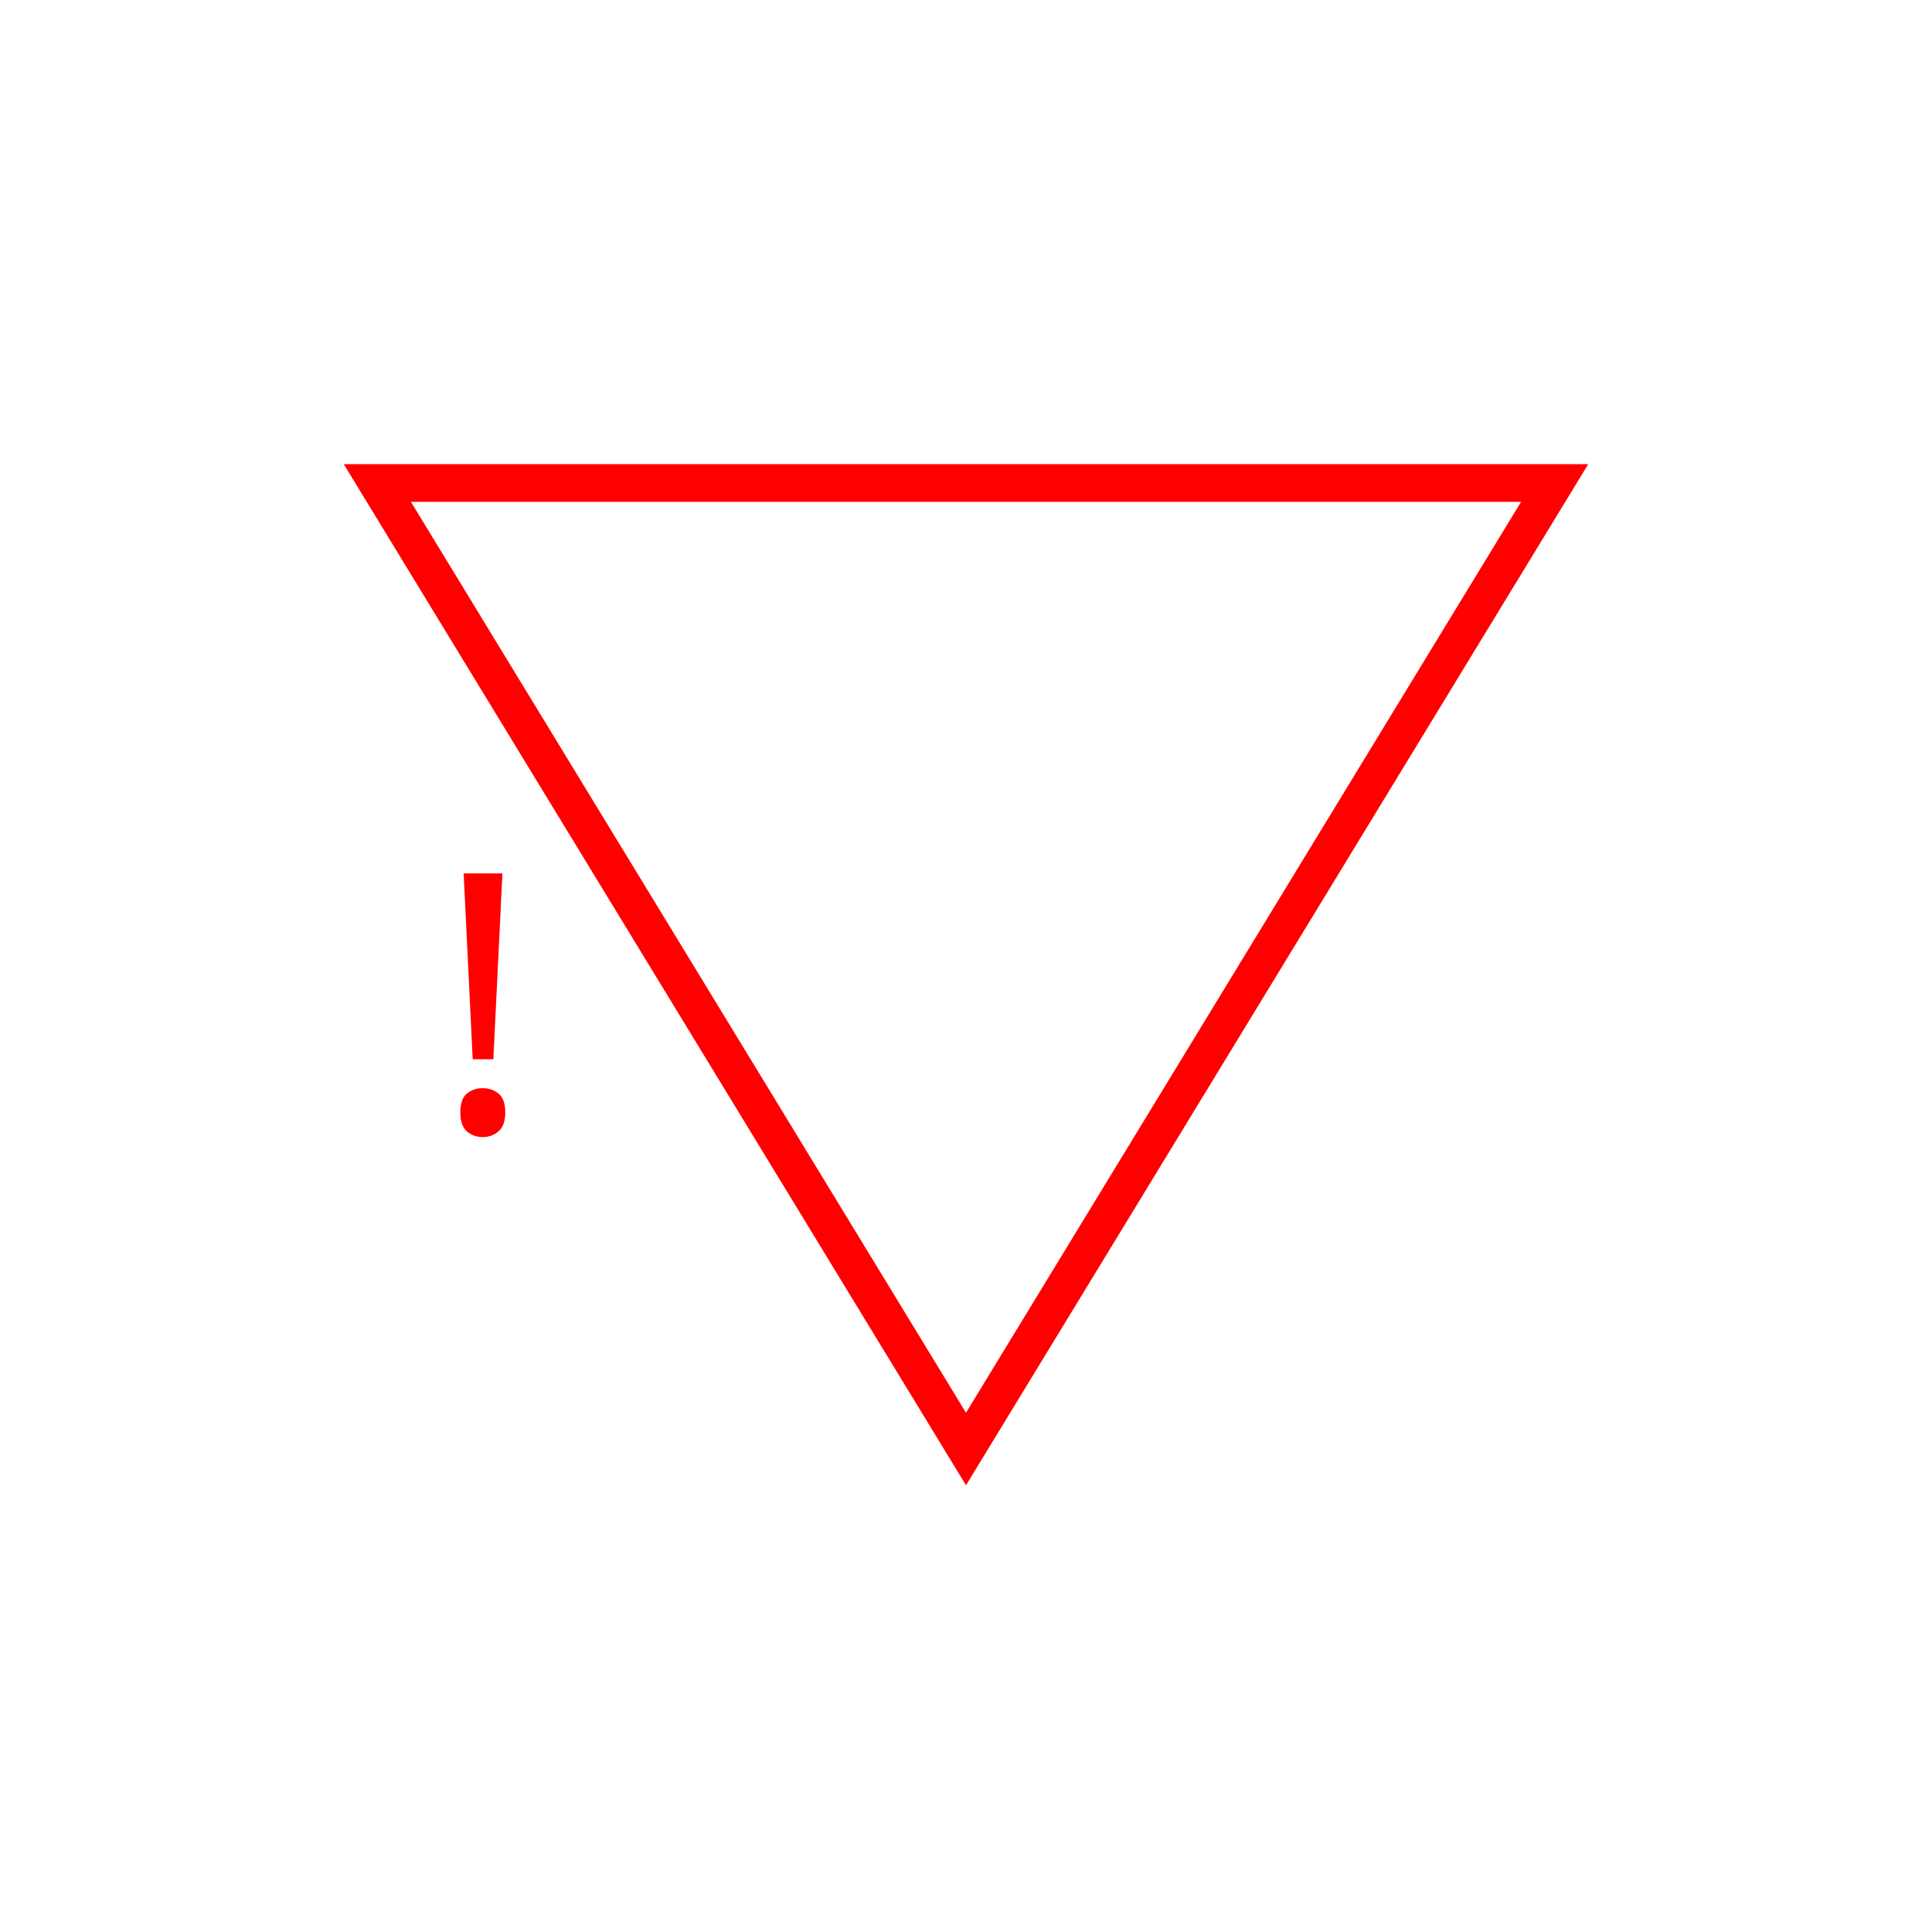
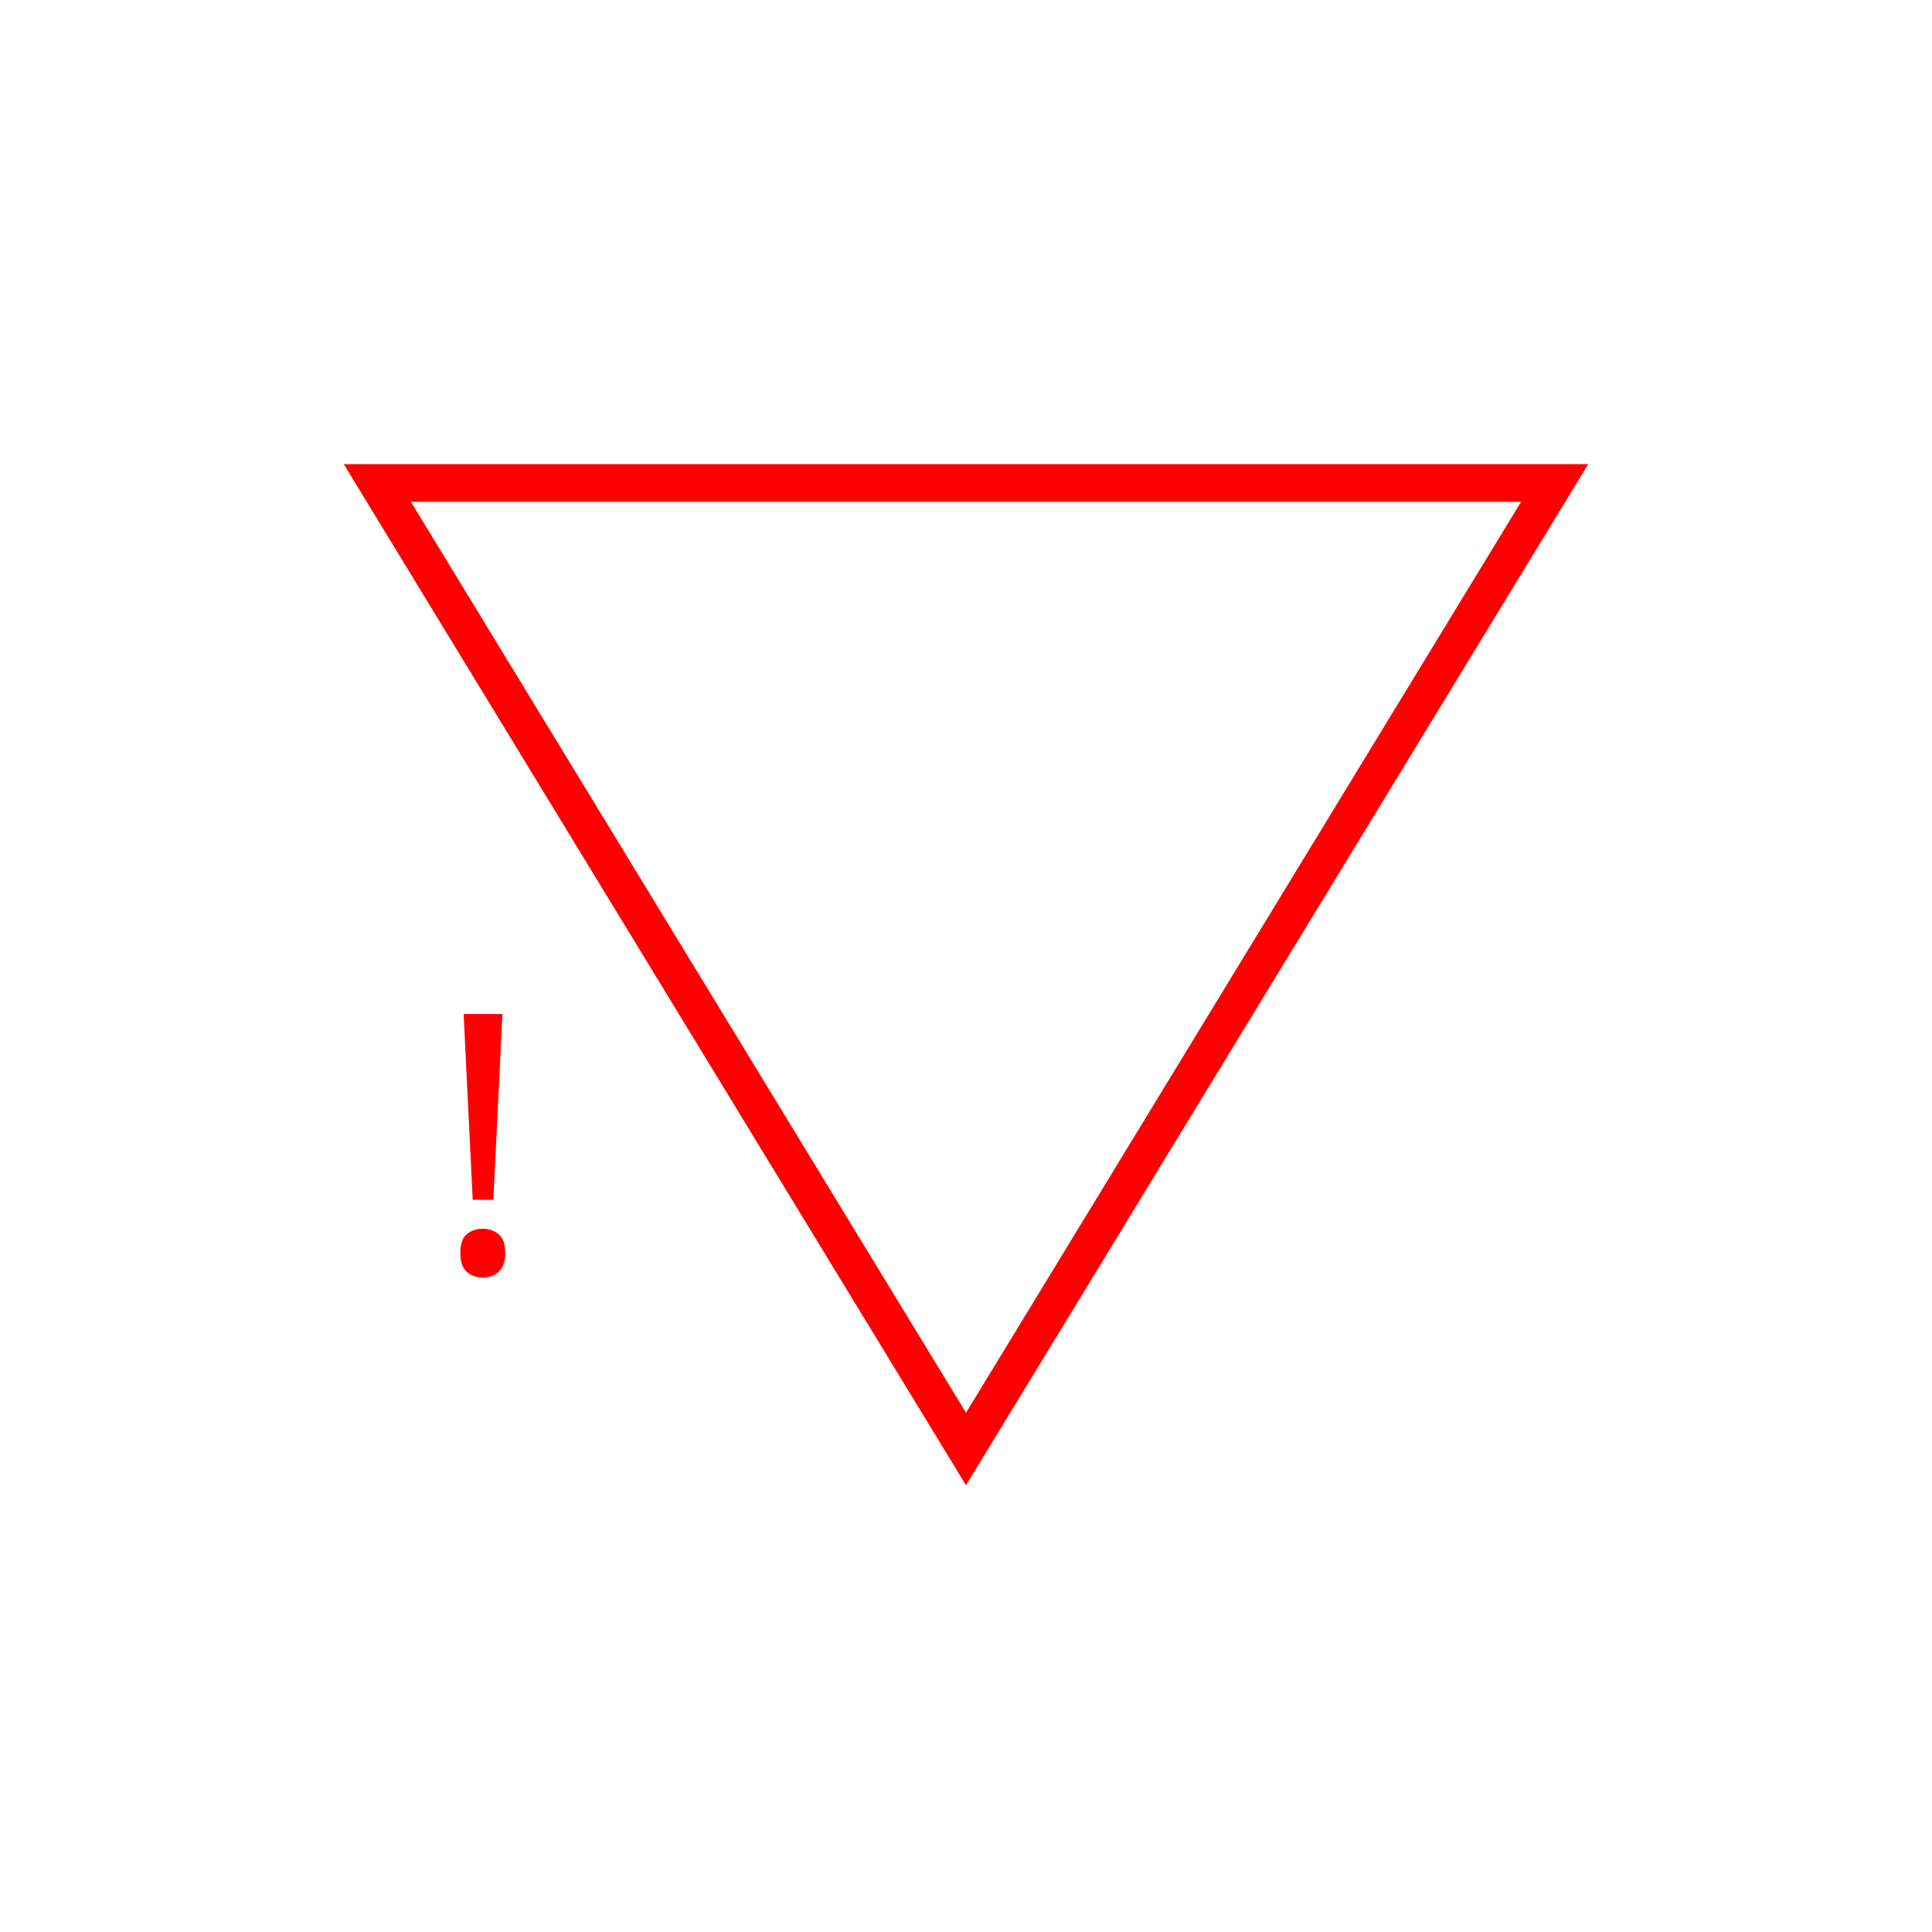
<svg xmlns="http://www.w3.org/2000/svg" version="1.1" width="256" height="256">
  <defs>
    <style type="text/css">
		
			@font-face {
				font-family: 'LubalGraph Bd BT';
				src: url('LubalinGraphBoldBT.ttf');
			}
		
		</style>
  </defs>
  <path d="M50,64 L128,192 L206,64 Z" stroke-width="5" stroke="#ff0000" fill="none" />
-   <text font-family="LubalGraph Bd BT" alignment-baseline="central" text-anchor="middle" fill="#ff0000" font-size="400%" x="64" y="150">!</text>
+   <text font-family="LubalGraph Bd BT" dominant-baseline="central" text-anchor="middle" fill="#ff0000" font-size="400%" x="64" y="150">!</text>
</svg>
